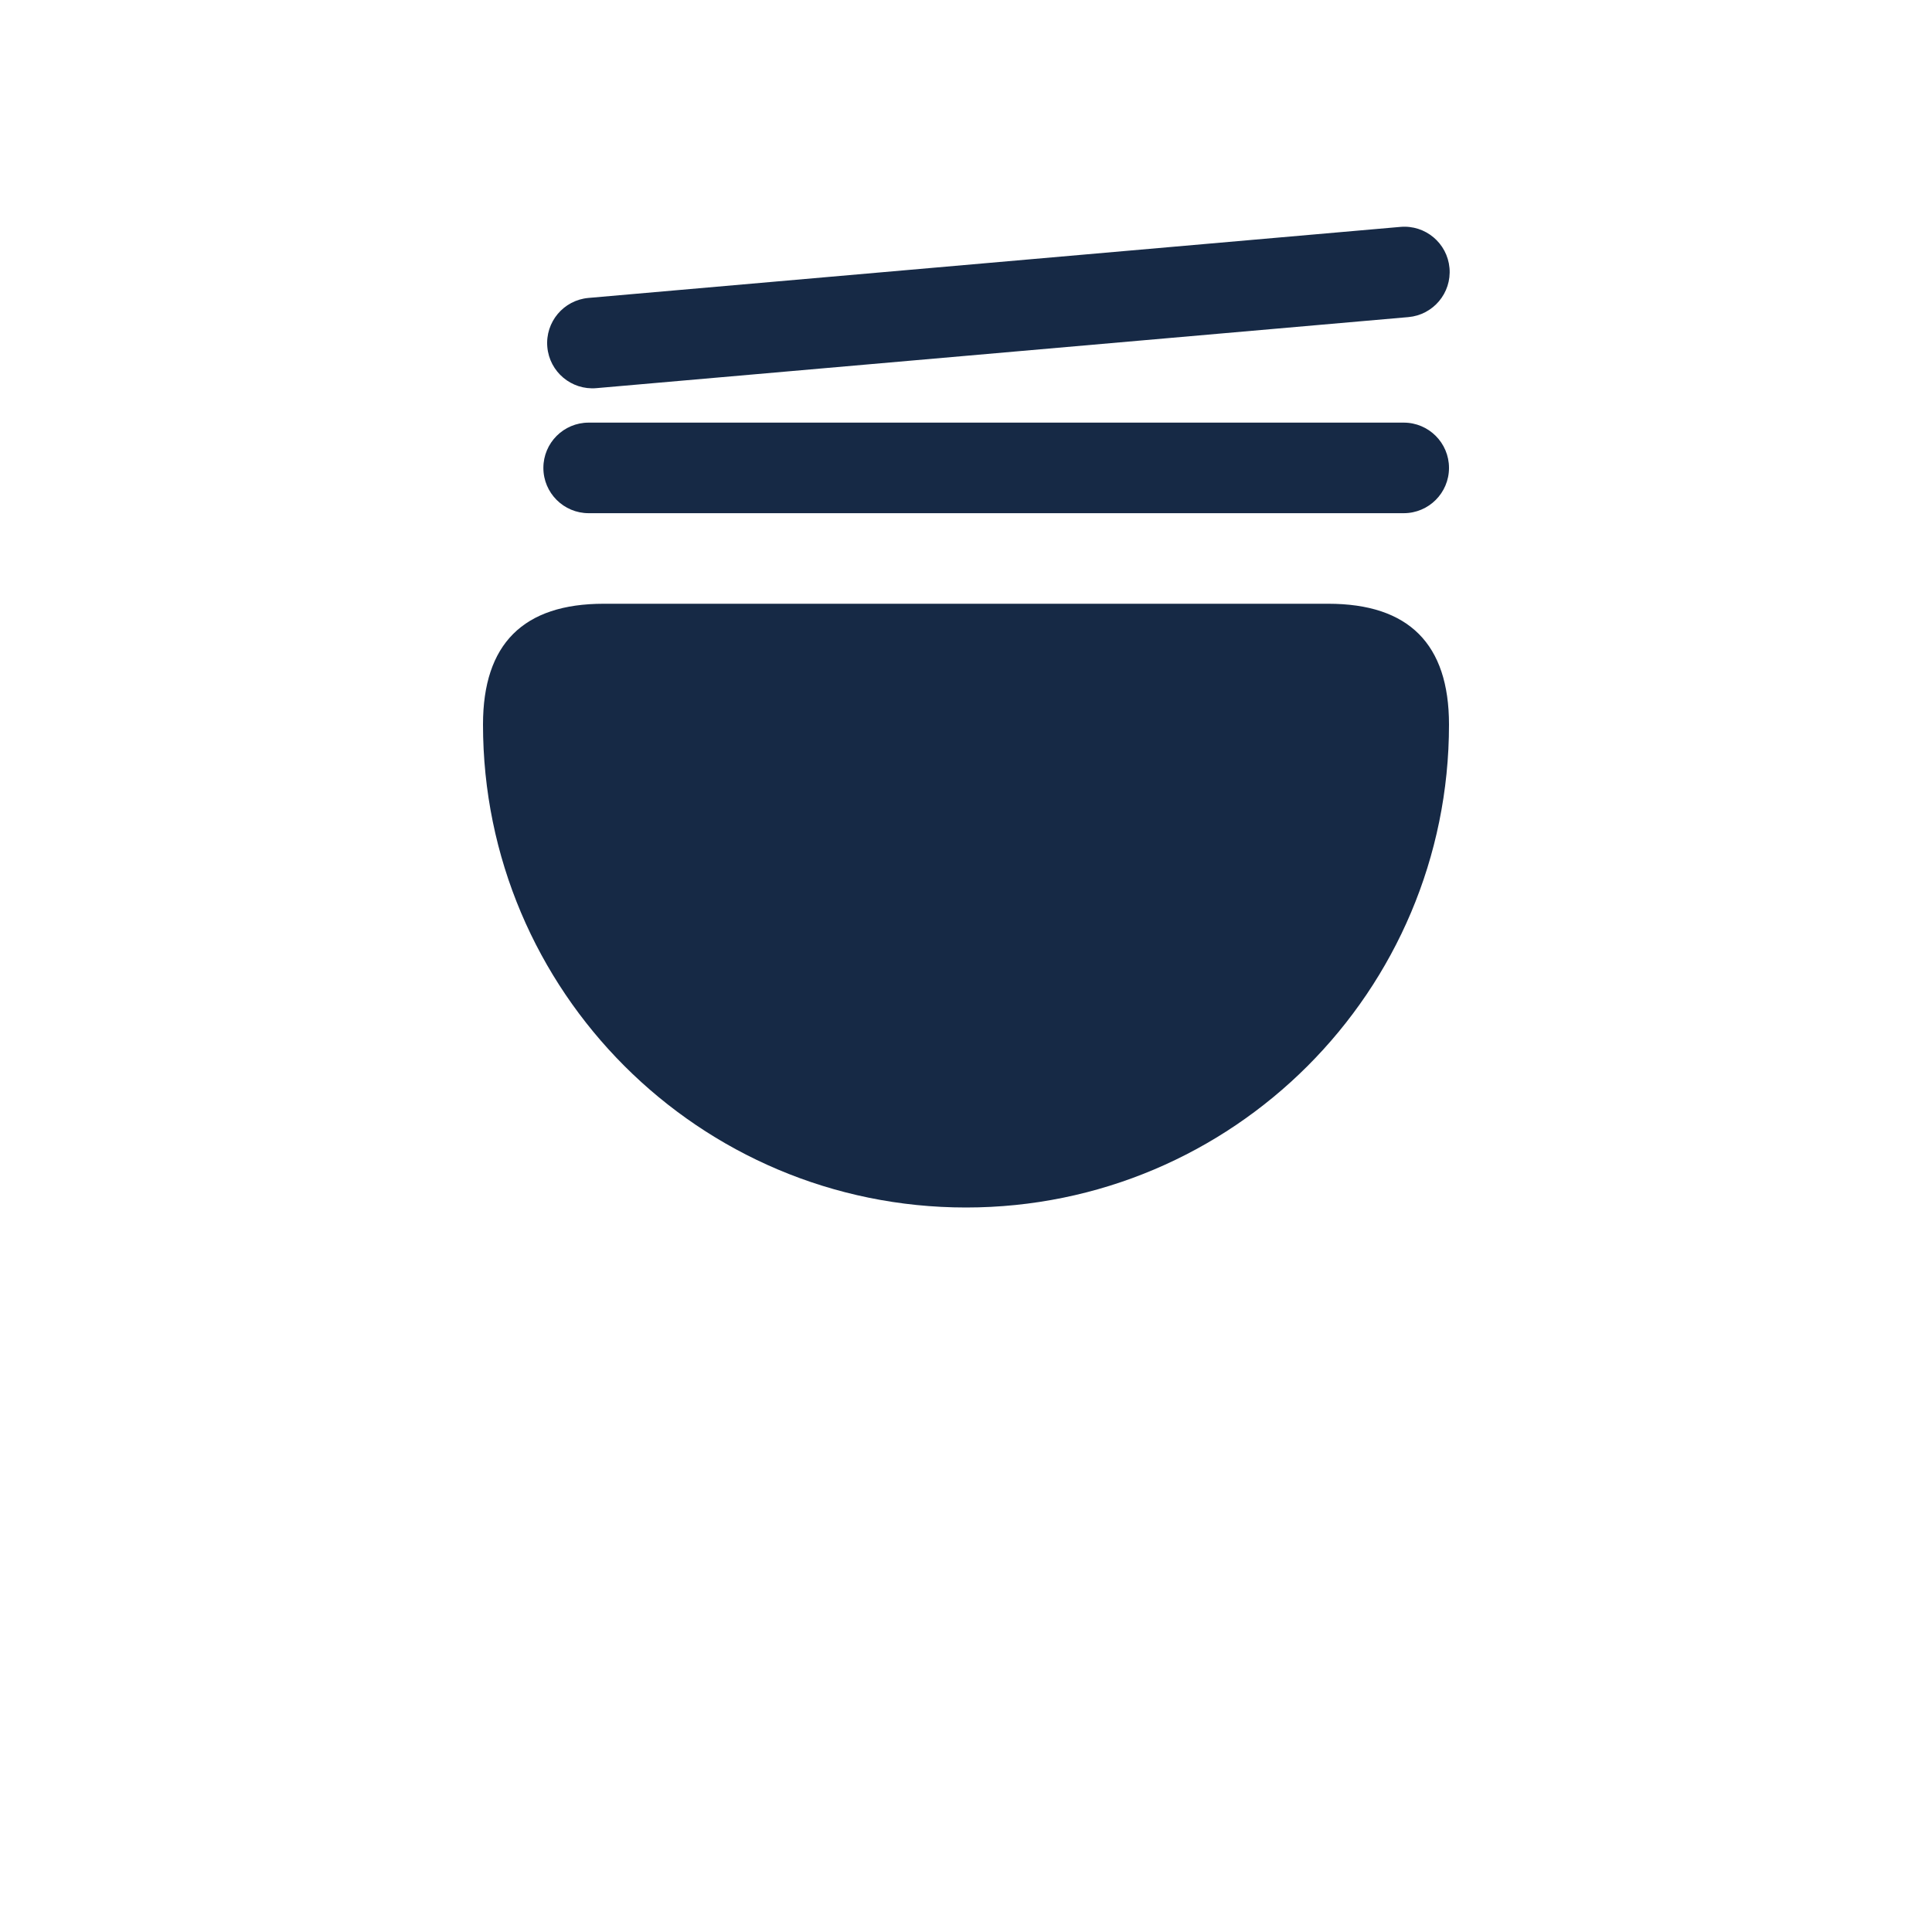
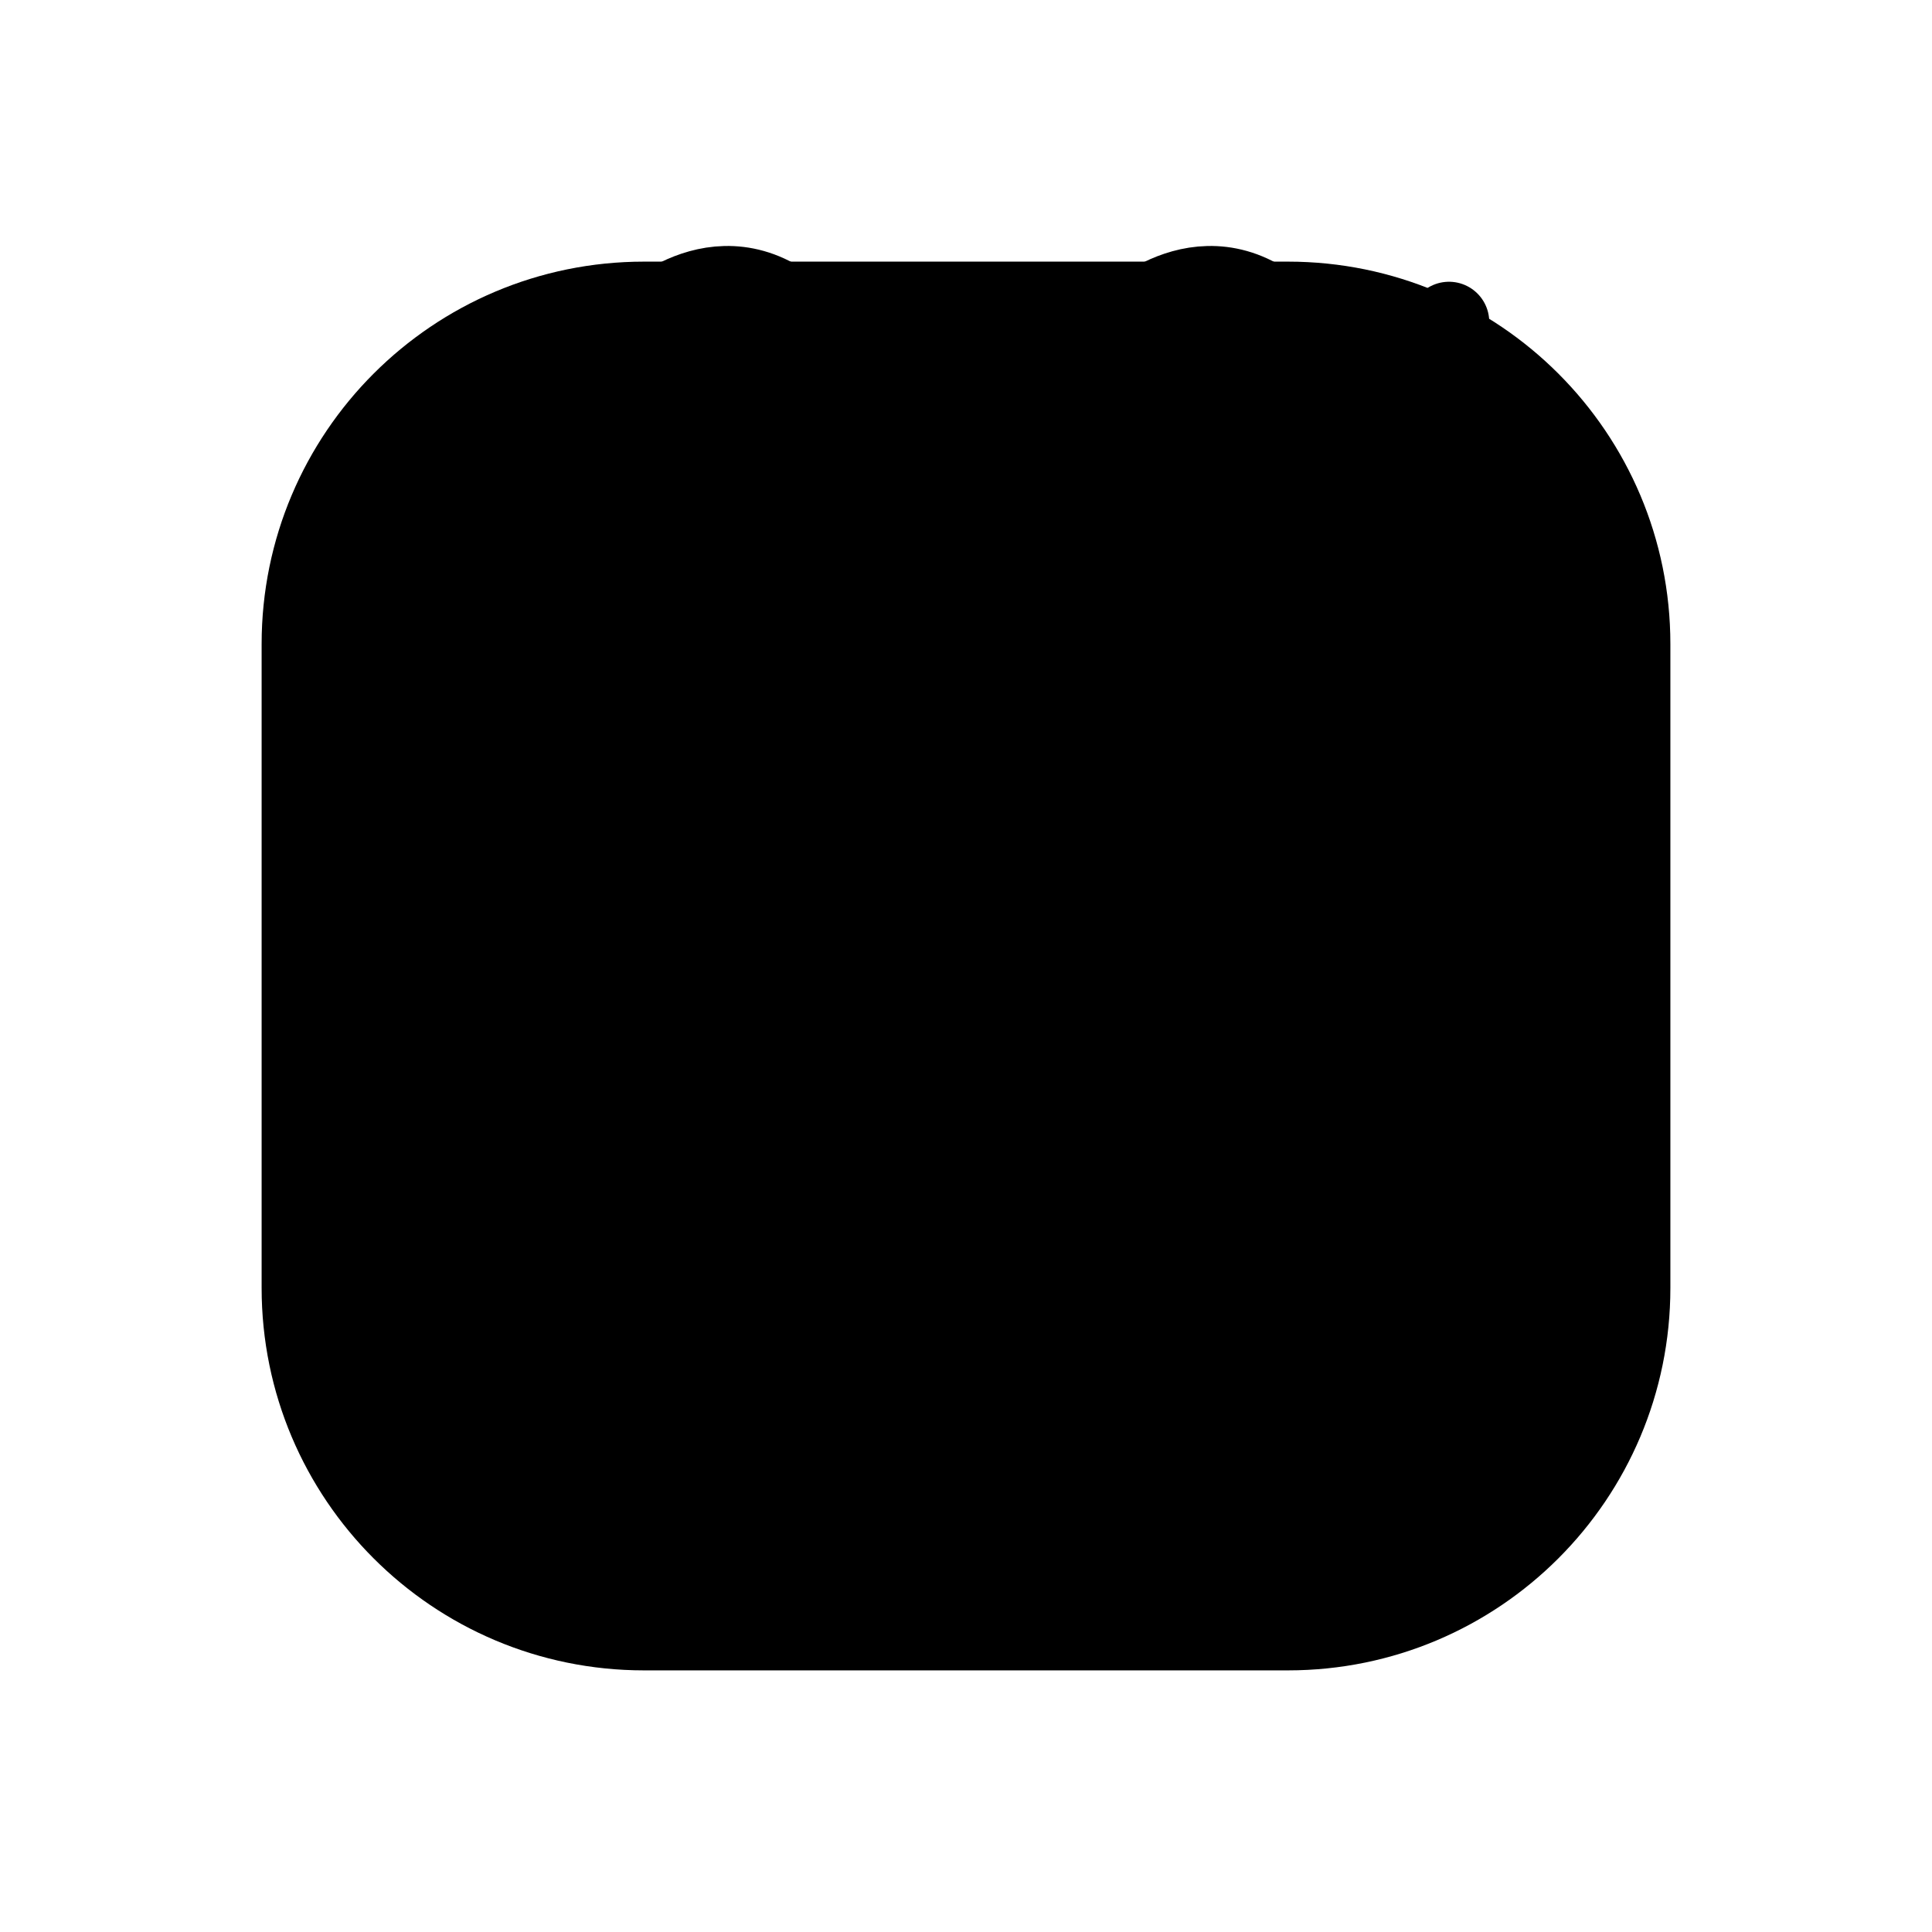
- <svg xmlns="http://www.w3.org/2000/svg" width="100" height="100" viewBox="0 0 64 64">
-   <g fill="#162945">
-     <path d="M16 24               Q16 20 20 20               H44               Q48 20 48 24               A16 16 0 1 1 16 24               Z" />
-     <rect x="18" y="14" width="30" height="3" rx="1.5" />
-     <rect x="18" y="10" width="30" height="3" rx="1.5" transform="rotate(-5 18 10)" />
+ <svg xmlns="http://www.w3.org/2000/svg" width="24px" height="24px" viewBox="0 0 24 24" version="1.1">
+   <g stroke="none" stroke-width="1" fill="none" fill-rule="evenodd">
+     <path d="M4,8 C4,5.791 5.791,4 8,4 L16,4 C18.209,4 20,5.791 20,8 L20,16 C20,18.209 18.209,20 16,20 L8,20 C5.791,20 4,18.209 4,16 L4,8 Z" fill="#000000" />
+     <path d="M4,8 C4,5.791 5.791,4 8,4 L16,4 C18.209,4 20,5.791 20,8 L20,16 C20,18.209 18.209,20 16,20 L8,20 C5.791,20 4,18.209 4,16 L4,8 Z" stroke="#000000" stroke-width="1.5" />
+     <path d="M6,12 L18,12" stroke="#000000" stroke-width="1.5" stroke-linecap="round" />
+     <path d="M6,14 L18,14" stroke="#000000" stroke-width="1.5" stroke-linecap="round" />
+     <path d="M10,6 C10,6 11,5 12,6 C13,7 14,6 14,6" stroke="#000000" stroke-width="1" stroke-linecap="round" />
+     <path d="M8,4 C8,4 9,3 10,4 C11,5 12,4 12,4" stroke="#000000" stroke-width="1" stroke-linecap="round" />
+     <path d="M14,4 C14,4 15,3 16,4 C17,5 18,4 18,4" stroke="#000000" stroke-width="1" stroke-linecap="round" />
  </g>
</svg>
